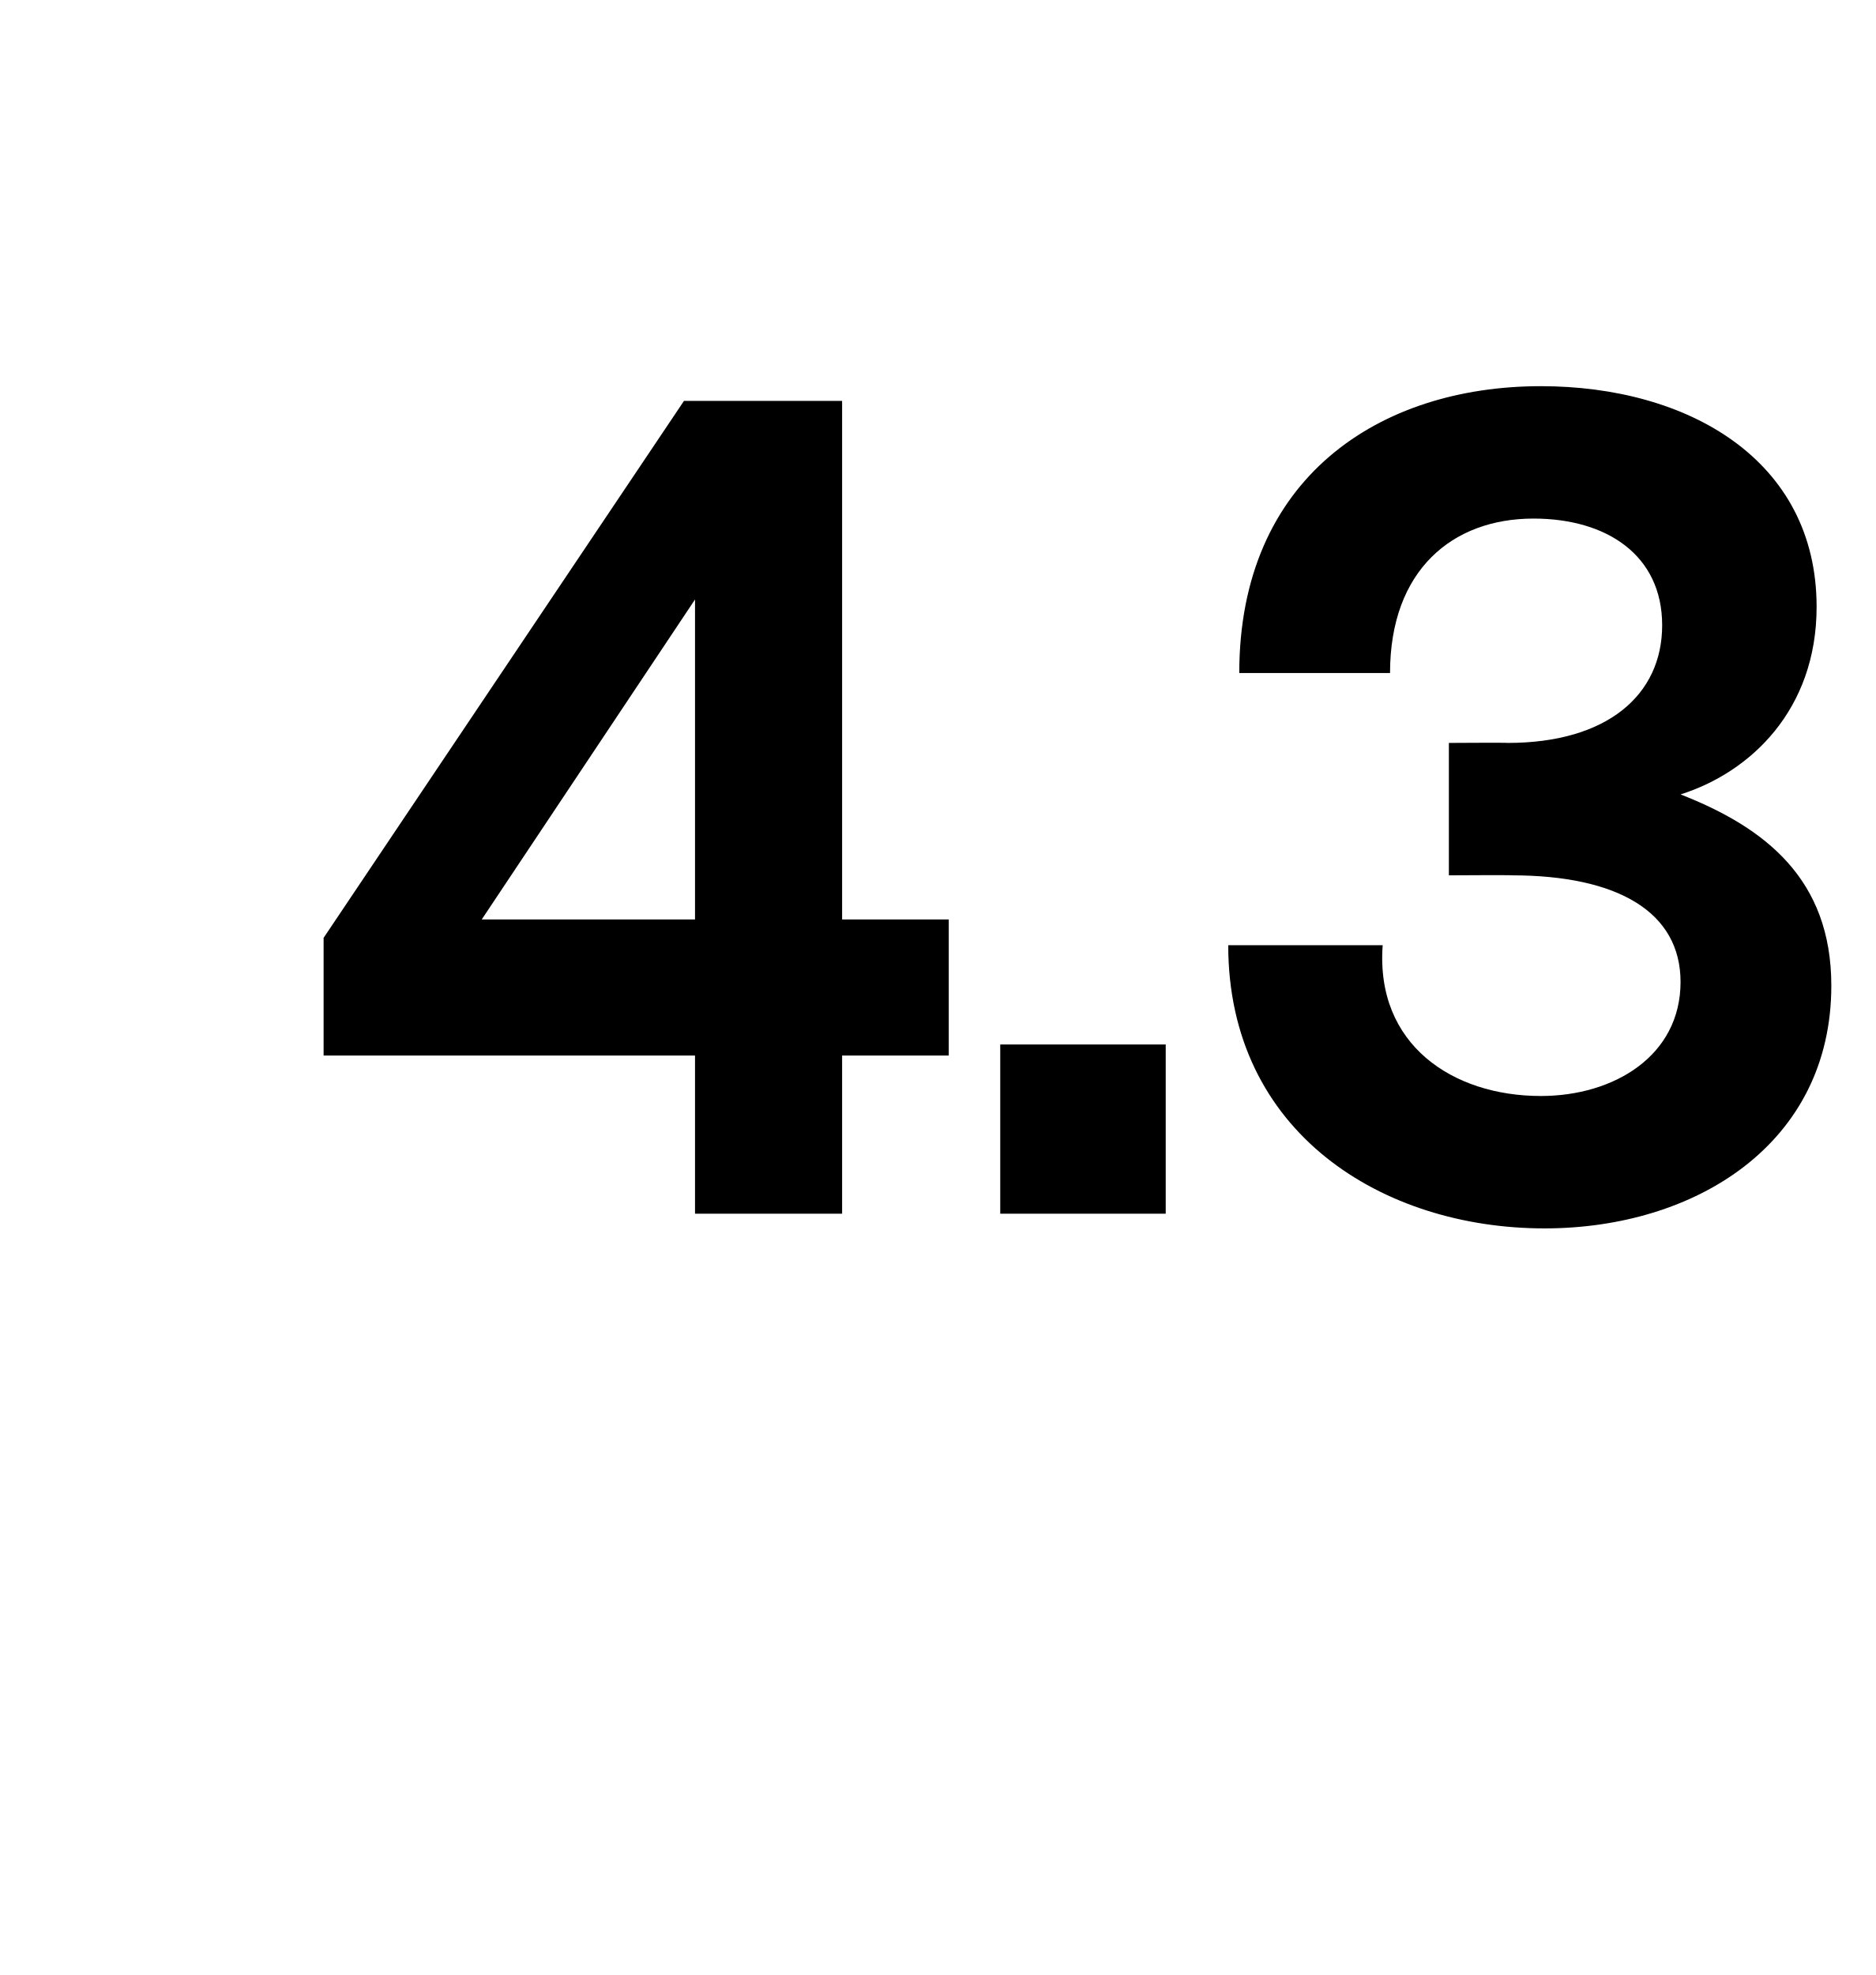
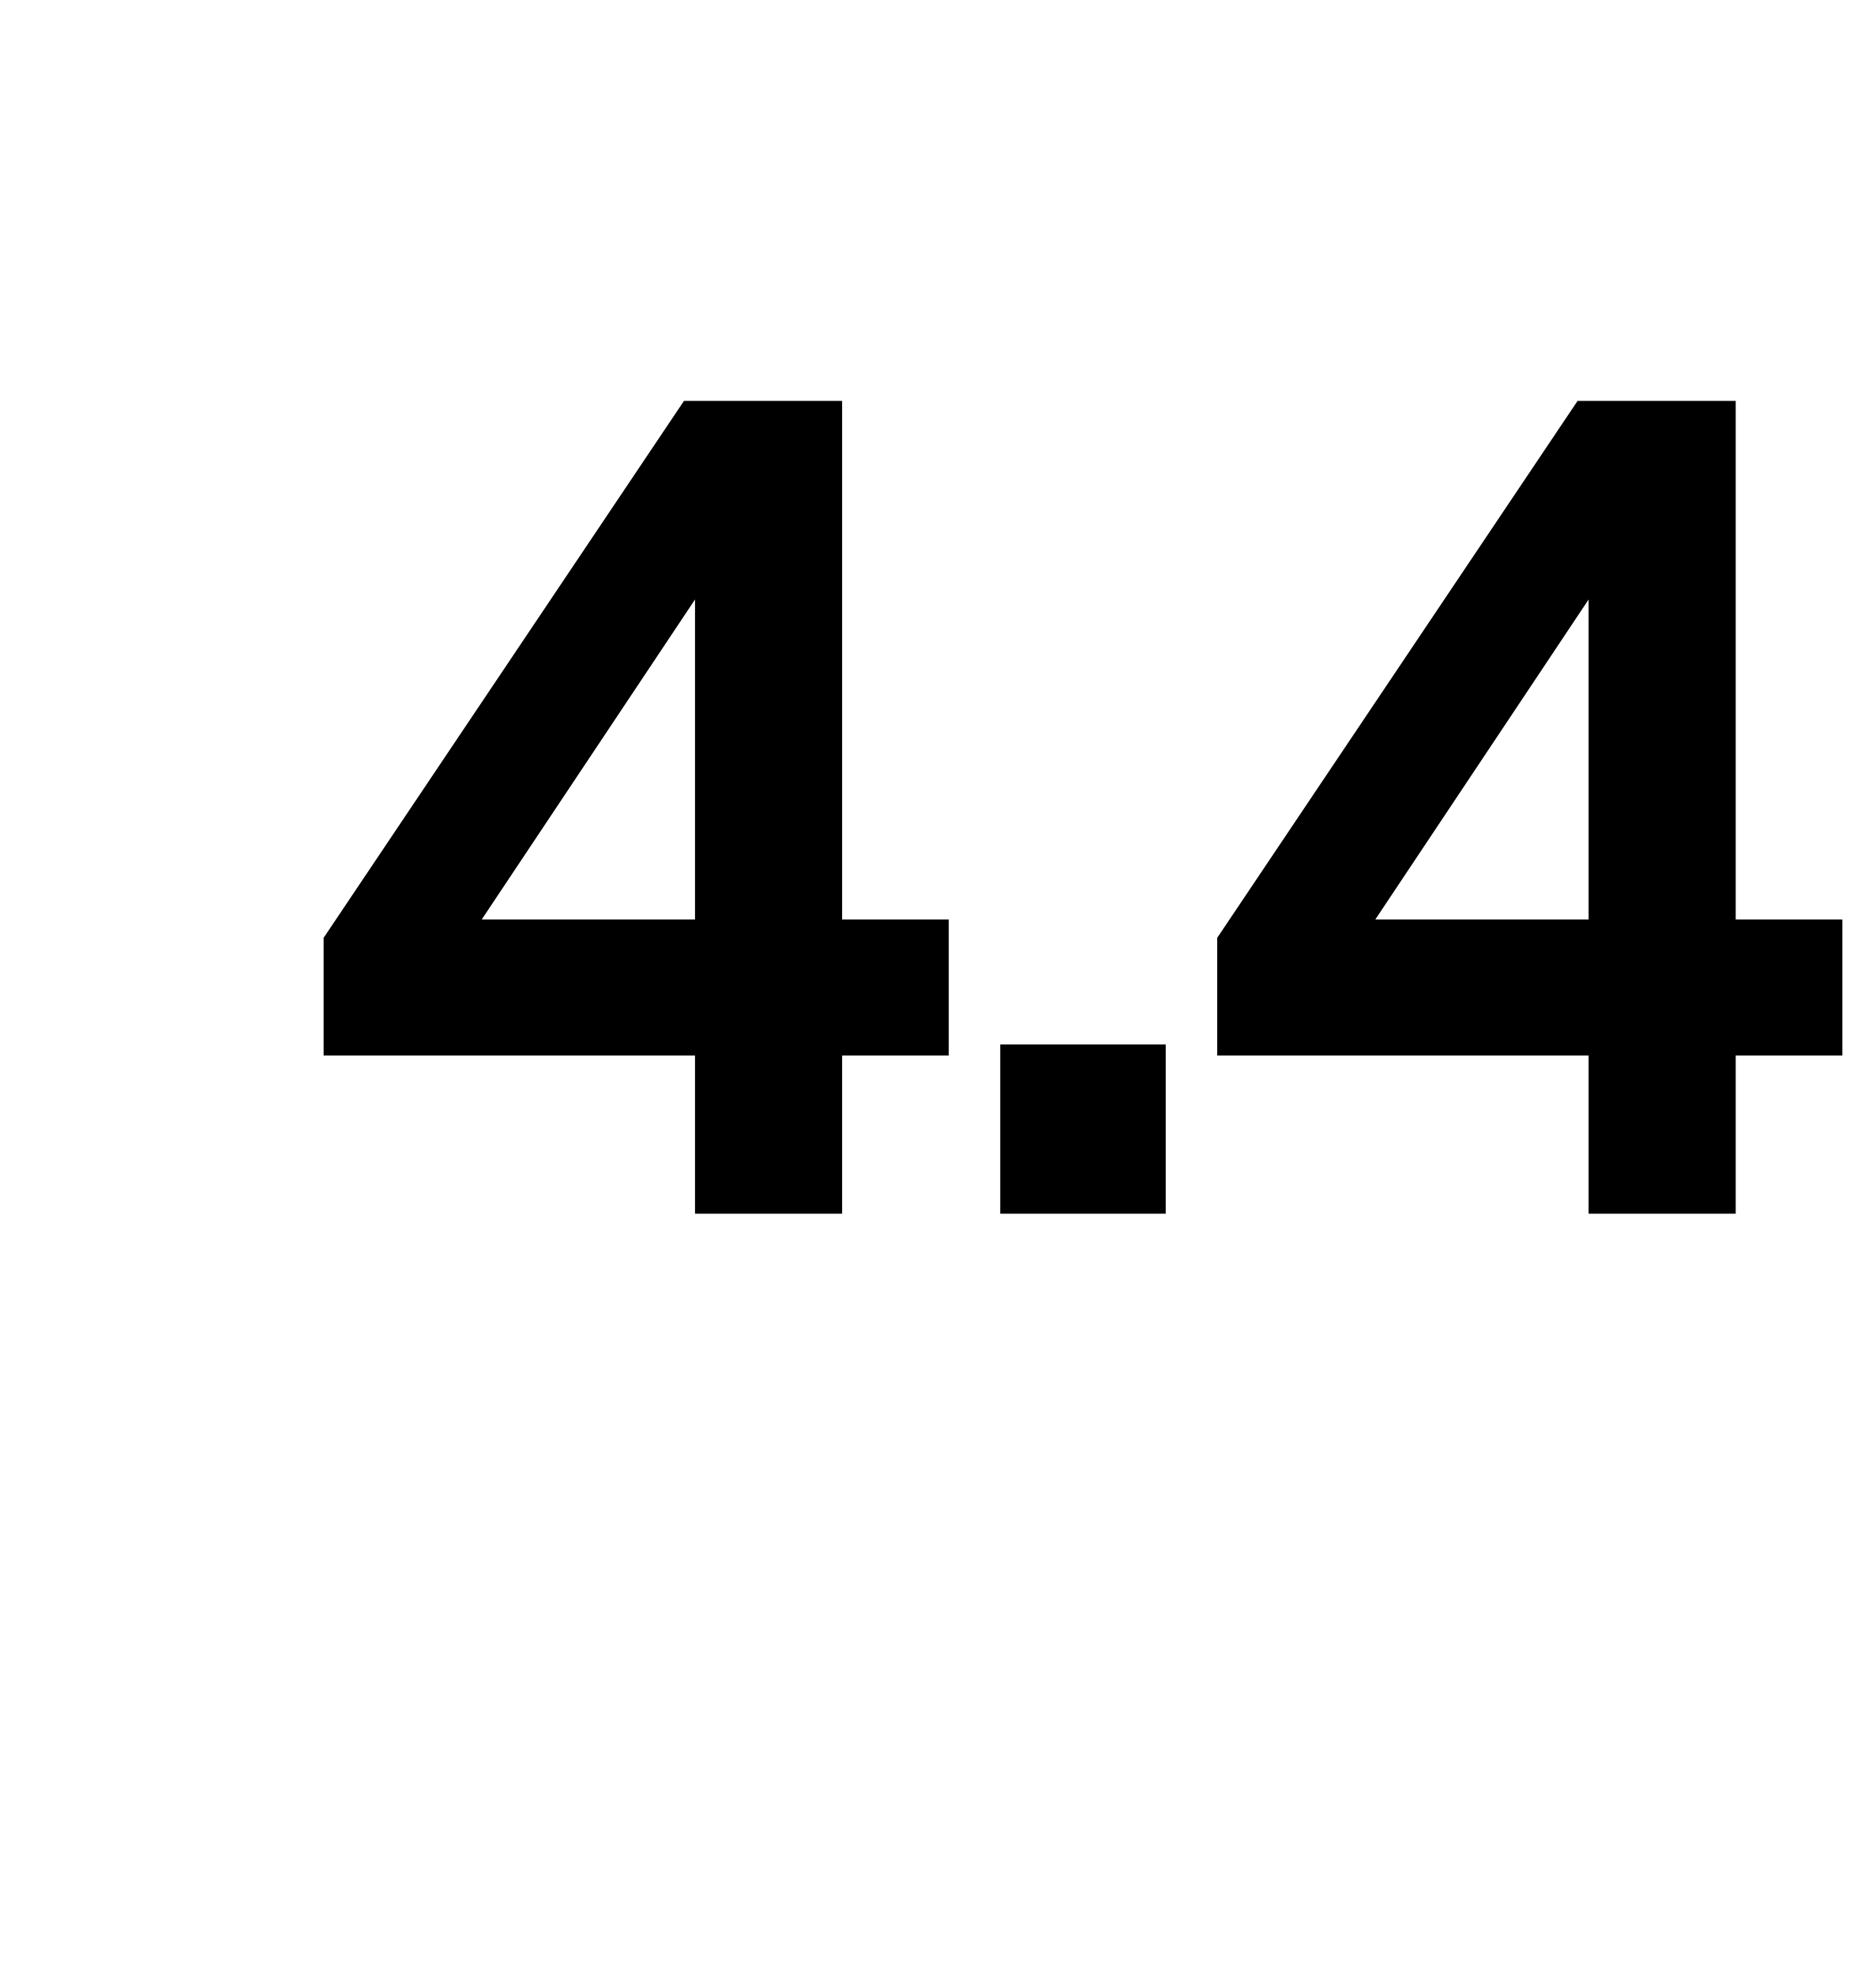
<svg xmlns="http://www.w3.org/2000/svg" version="1.1" width="51px" height="53.7px" viewBox="0 -1 51 53.7" style="top:-1px">
  <defs />
  <g id="Polygon13033">
-     <path d="M 22.9 27.7 L 22.9 32 L 18.9 32 L 18.9 27.7 L 8.8 27.7 L 8.8 24.5 L 18.6 9.9 L 22.9 9.9 L 22.9 24 L 25.8 24 L 25.8 27.7 L 22.9 27.7 Z M 18.9 24 L 18.9 15.3 L 13.1 24 L 18.9 24 Z M 27.2 27.4 L 31.7 27.4 L 31.7 32 L 27.2 32 L 27.2 27.4 Z M 49.8 25.8 C 49.8 30.1 46.1 32.4 42 32.4 C 37.6 32.4 33.4 29.8 33.4 24.7 C 33.4 24.7 37.6 24.7 37.6 24.7 C 37.4 27.4 39.5 28.8 41.9 28.8 C 43.9 28.8 45.7 27.7 45.7 25.7 C 45.7 23.8 44 22.8 41.1 22.8 C 41.12 22.79 39.4 22.8 39.4 22.8 L 39.4 19.2 C 39.4 19.2 41 19.19 41 19.2 C 43.7 19.2 45.2 17.9 45.2 16 C 45.2 14.1 43.7 13.1 41.7 13.1 C 39.5 13.1 37.8 14.5 37.8 17.3 C 37.8 17.3 33.7 17.3 33.7 17.3 C 33.7 12 37.5 9.5 41.9 9.5 C 45.9 9.5 49.4 11.5 49.4 15.5 C 49.4 18.3 47.6 20 45.7 20.6 C 48 21.5 49.8 22.9 49.8 25.8 Z " stroke="none" fill="#000" />
+     <path d="M 22.9 27.7 L 22.9 32 L 18.9 32 L 18.9 27.7 L 8.8 27.7 L 8.8 24.5 L 18.6 9.9 L 22.9 9.9 L 22.9 24 L 25.8 24 L 25.8 27.7 L 22.9 27.7 Z M 18.9 24 L 18.9 15.3 L 13.1 24 L 18.9 24 Z M 27.2 27.4 L 31.7 27.4 L 31.7 32 L 27.2 32 L 27.2 27.4 Z M 47.2 27.7 L 47.2 32 L 43.2 32 L 43.2 27.7 L 33.1 27.7 L 33.1 24.5 L 42.9 9.9 L 47.2 9.9 L 47.2 24 L 50.1 24 L 50.1 27.7 L 47.2 27.7 Z M 43.2 24 L 43.2 15.3 L 37.4 24 L 43.2 24 Z " stroke="none" fill="#000" />
  </g>
</svg>
